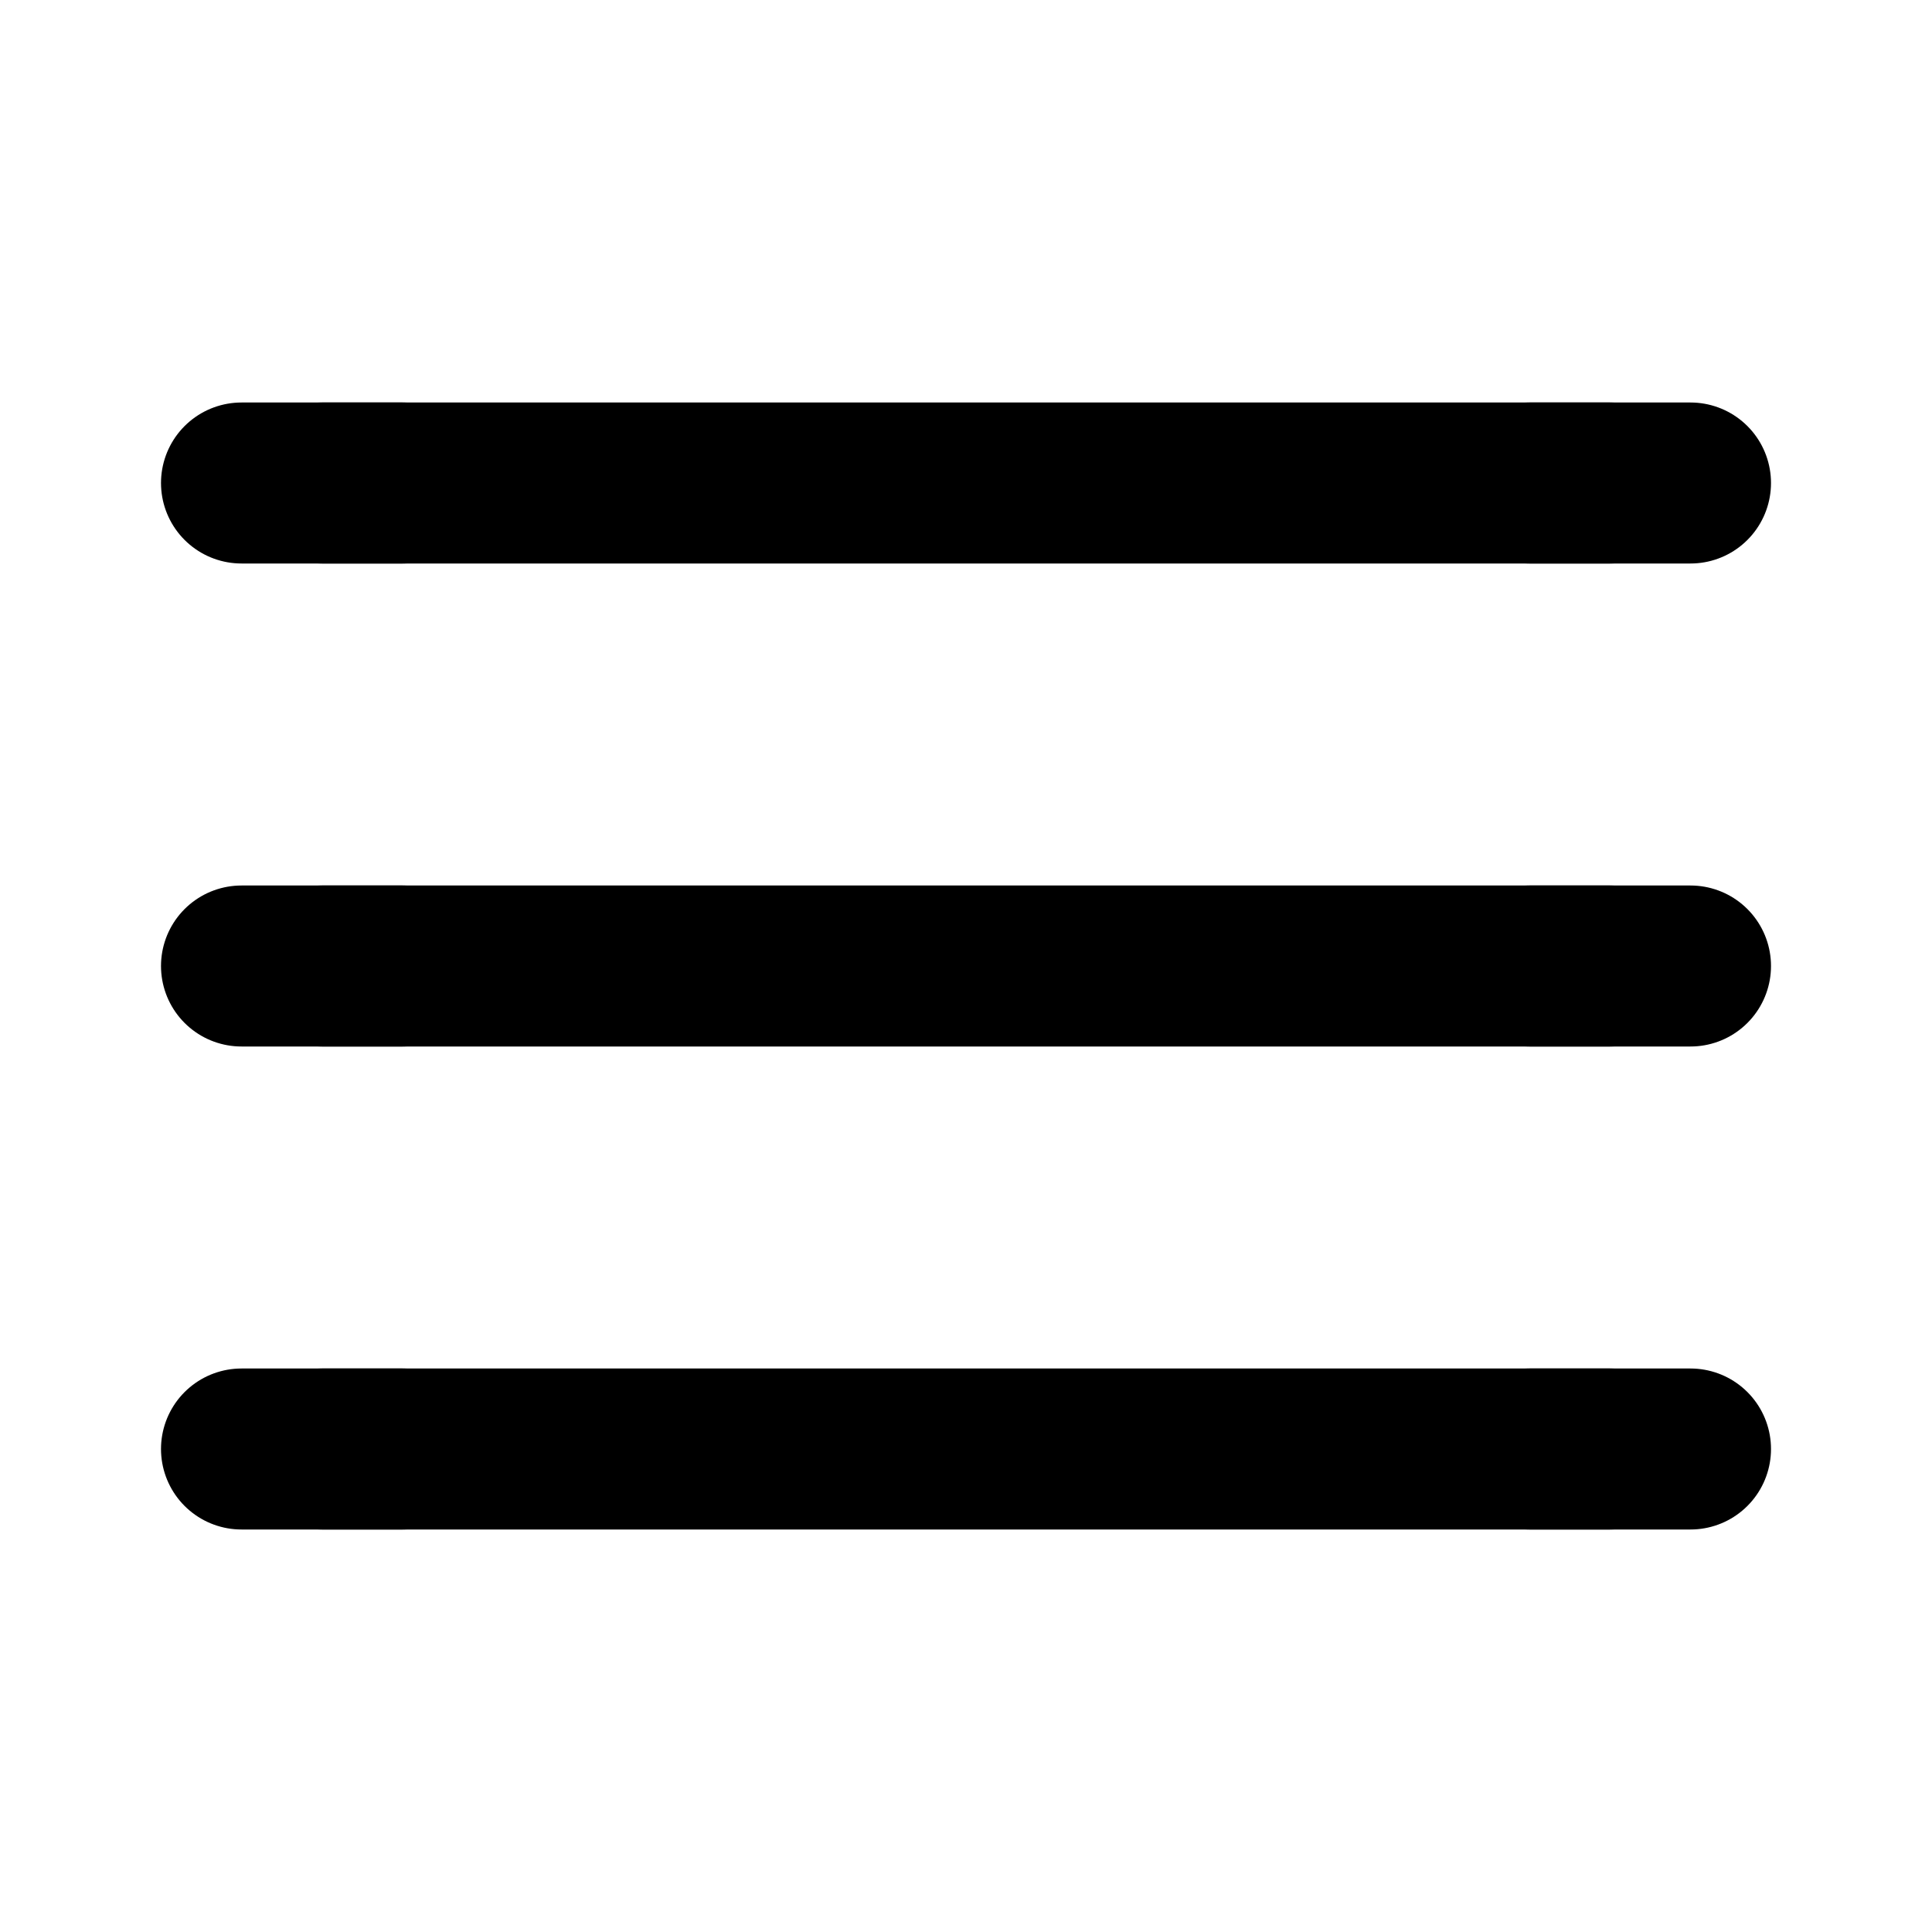
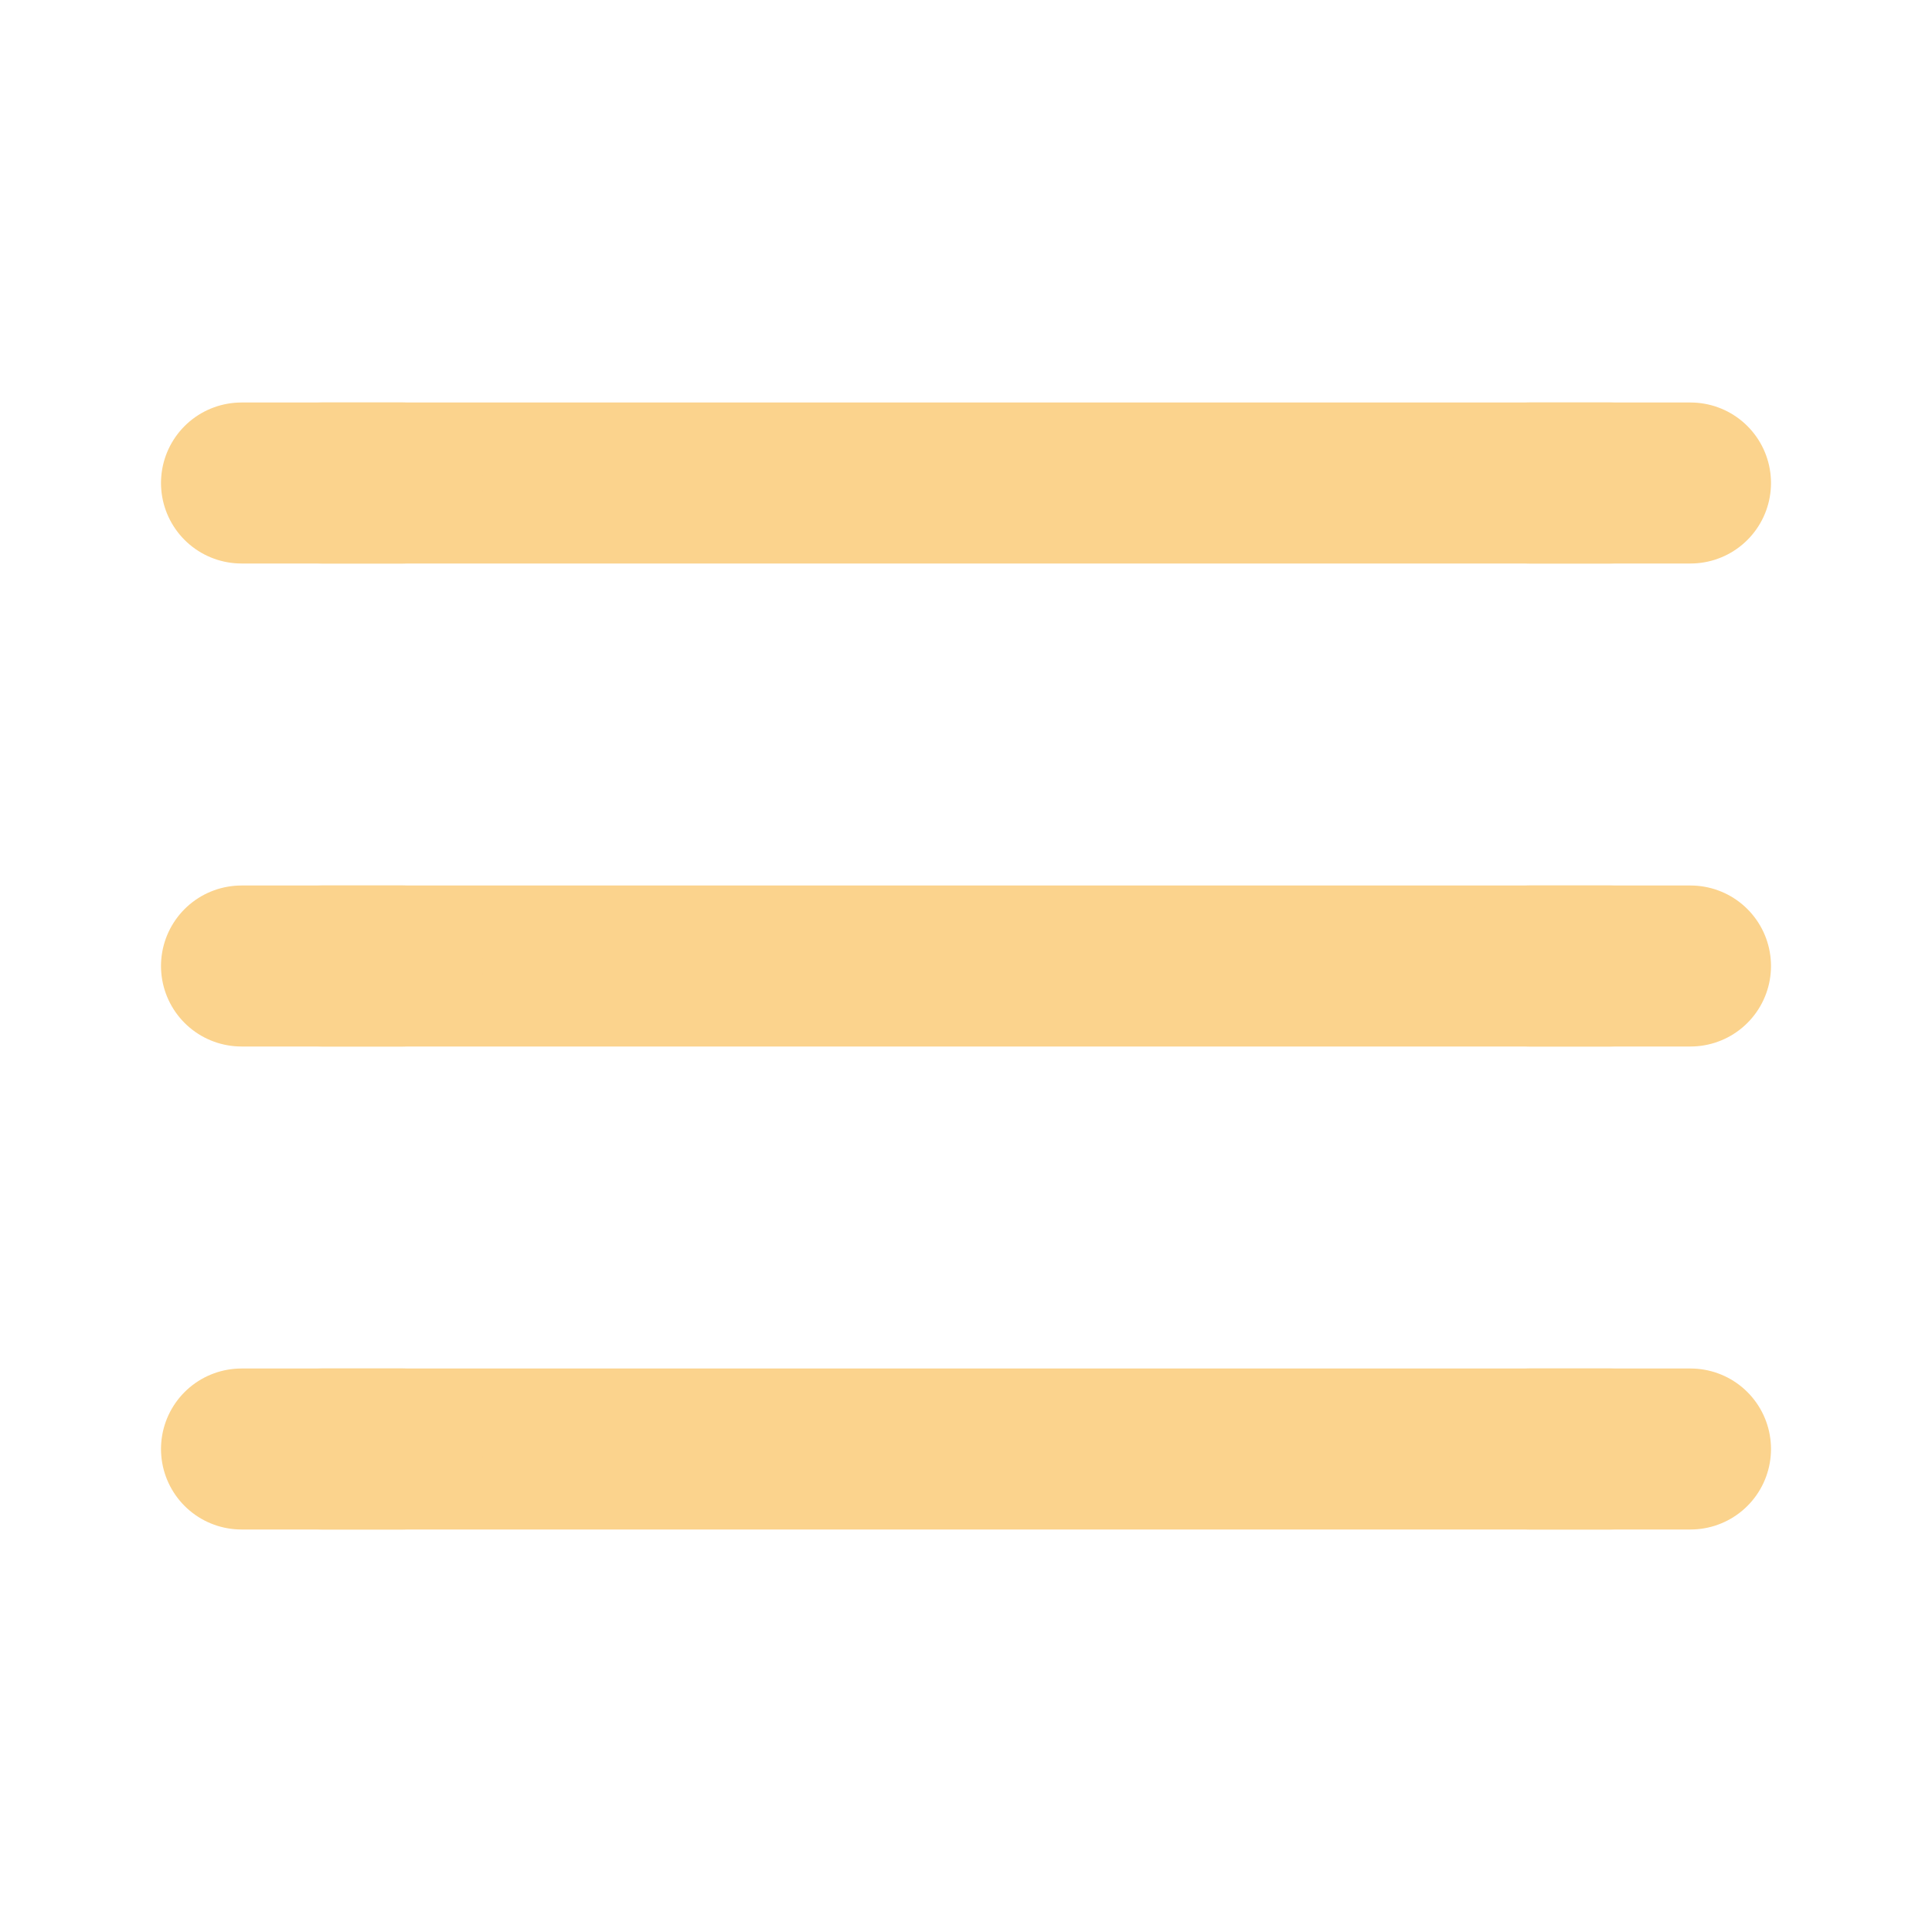
- <svg xmlns="http://www.w3.org/2000/svg" width="24" height="24" viewBox="0 0 24 24" fill="none" stroke="currentColor" stroke-width="2" stroke-linecap="round" stroke-linejoin="round">
+ <svg xmlns="http://www.w3.org/2000/svg" width="24" height="24" viewBox="0 0 24 24" fill="none" stroke="#fbd38d" stroke-width="2" stroke-linecap="round" stroke-linejoin="round">
  <path d="M4 6h16" />
  <path d="M4 12h16" />
  <path d="M4 18h16" />
  <path d="M3 6h2" />
  <path d="M3 12h2" />
  <path d="M3 18h2" />
  <path d="M19 6h2" />
  <path d="M19 12h2" />
  <path d="M19 18h2" />
</svg>
